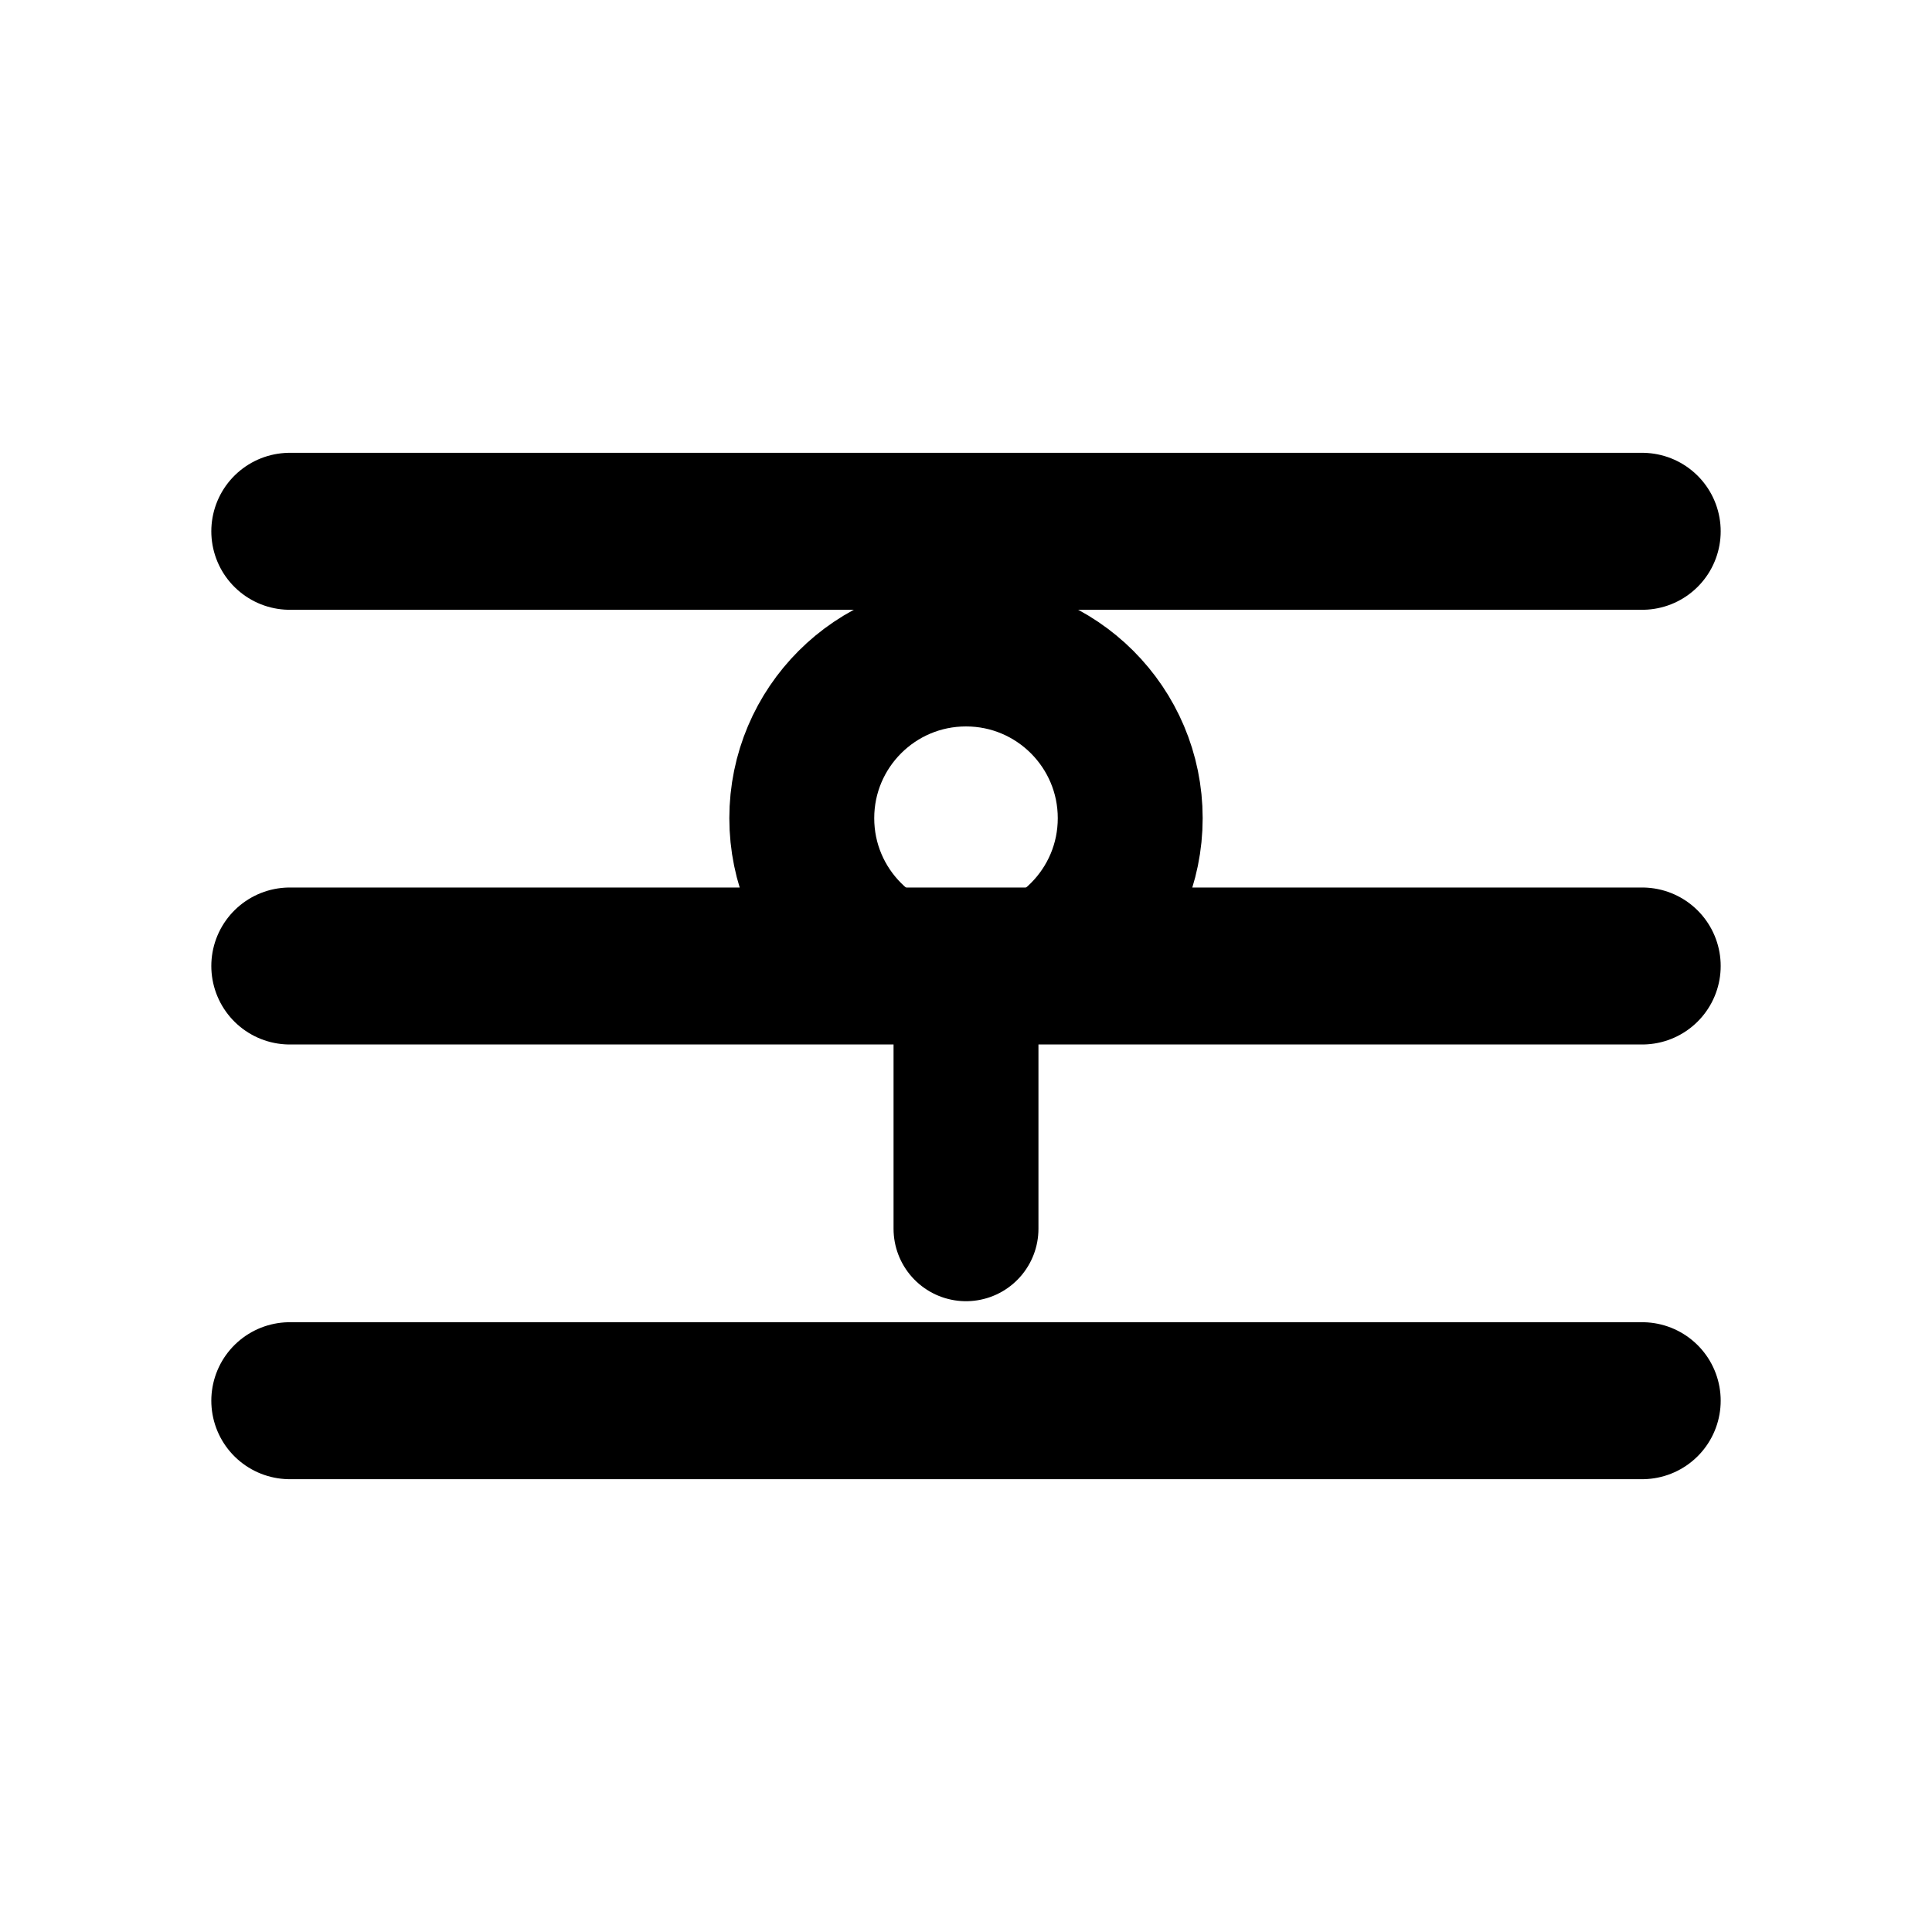
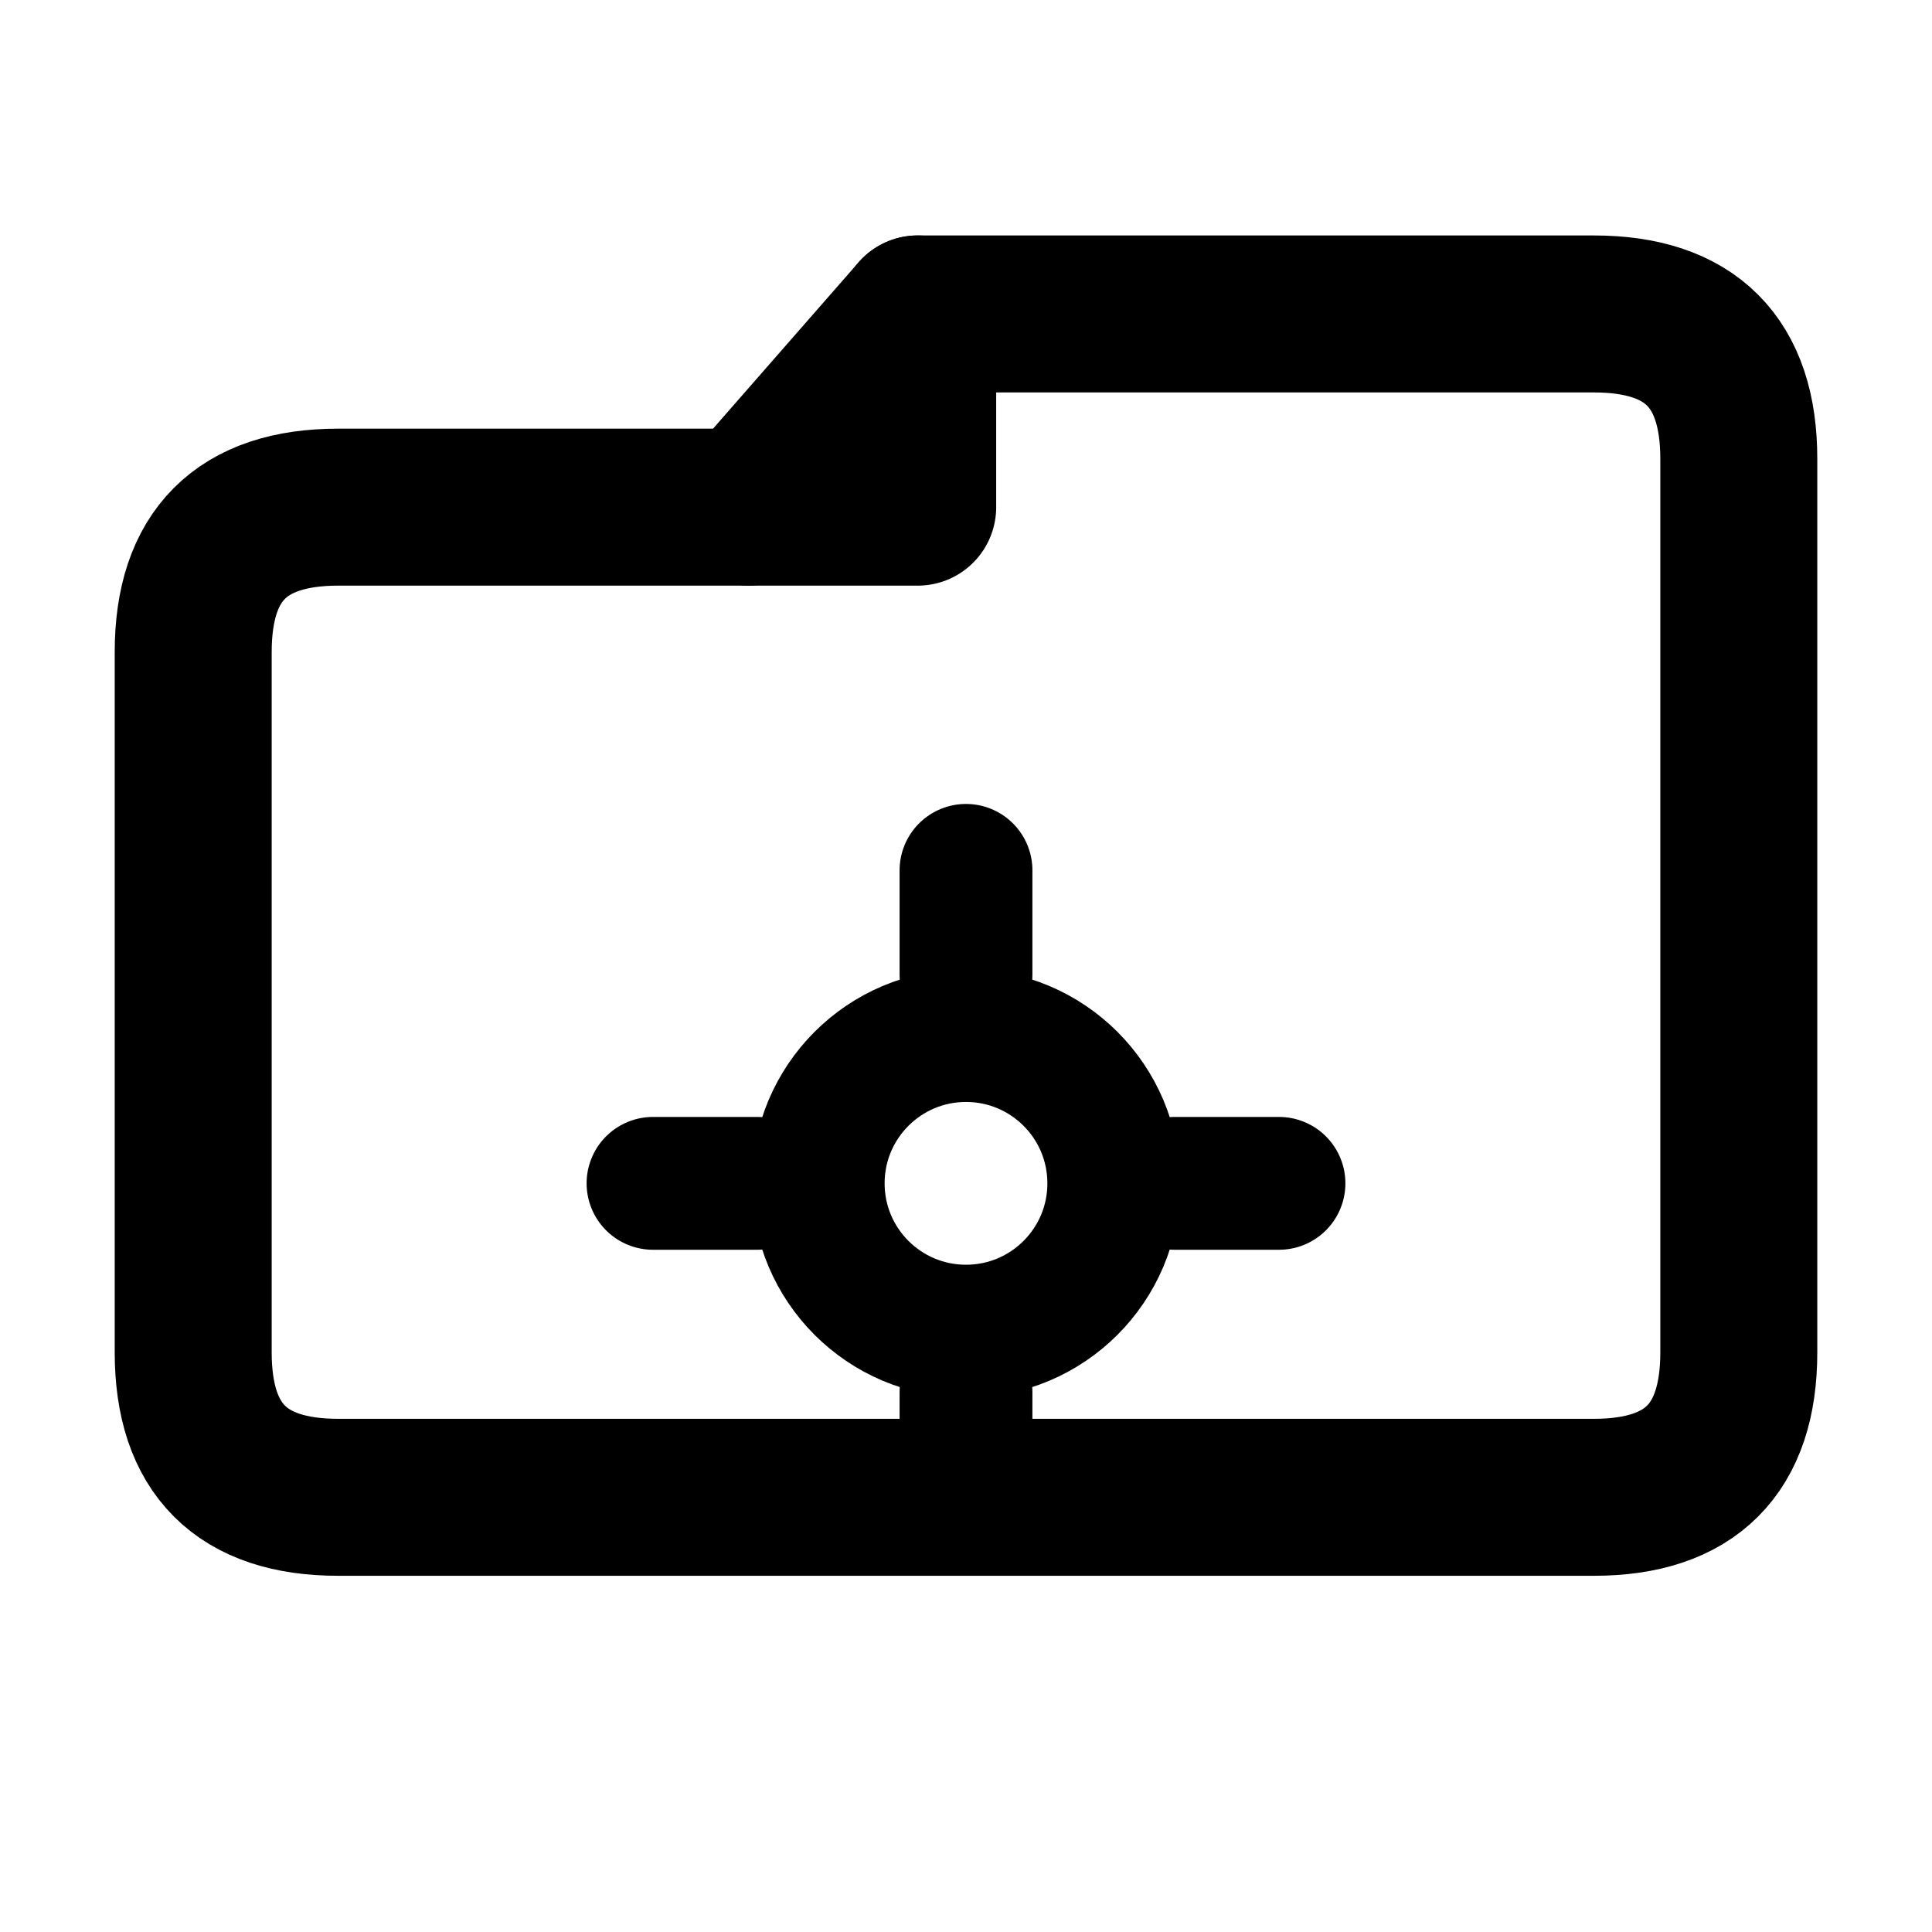
<svg xmlns="http://www.w3.org/2000/svg" viewBox="0 0 16 16">
-   <path d="M2.4 4.4h11.2M2.4 8h11.2M2.4 11.6h11.2" stroke="currentColor" stroke-width="1.3" stroke-linecap="round" />
-   <circle cx="8" cy="6.776" r="1.36" fill="none" stroke="currentColor" stroke-width="1.2" />
-   <path d="M8 8.136v2.04" stroke="currentColor" stroke-width="1.2" stroke-linecap="round" />
+   <path d="M1.6 5.4Q1.6 4.2 2.8 4.2H6.2L7.6 2.6H13.2Q14.4 2.6 14.4 3.8V11.2Q14.4 12.4 13.2 12.4H2.8Q1.6 12.4 1.6 11.2Z" fill="none" stroke="currentColor" stroke-width="1.3" stroke-linejoin="round" />
+   <path d="M6.2 4.2H7.6V2.6" fill="none" stroke="currentColor" stroke-width="1.3" stroke-linecap="round" stroke-linejoin="round" />
+   <circle cx="8" cy="9.8" r="1.224" fill="none" stroke="currentColor" stroke-width="1.1" />
+   <path d="M8 7.208v0.864M8 11.528v0.864M5.408 9.8h0.864M9.728 9.8h0.864" stroke="currentColor" stroke-width="1.1" stroke-linecap="round" />
</svg>
